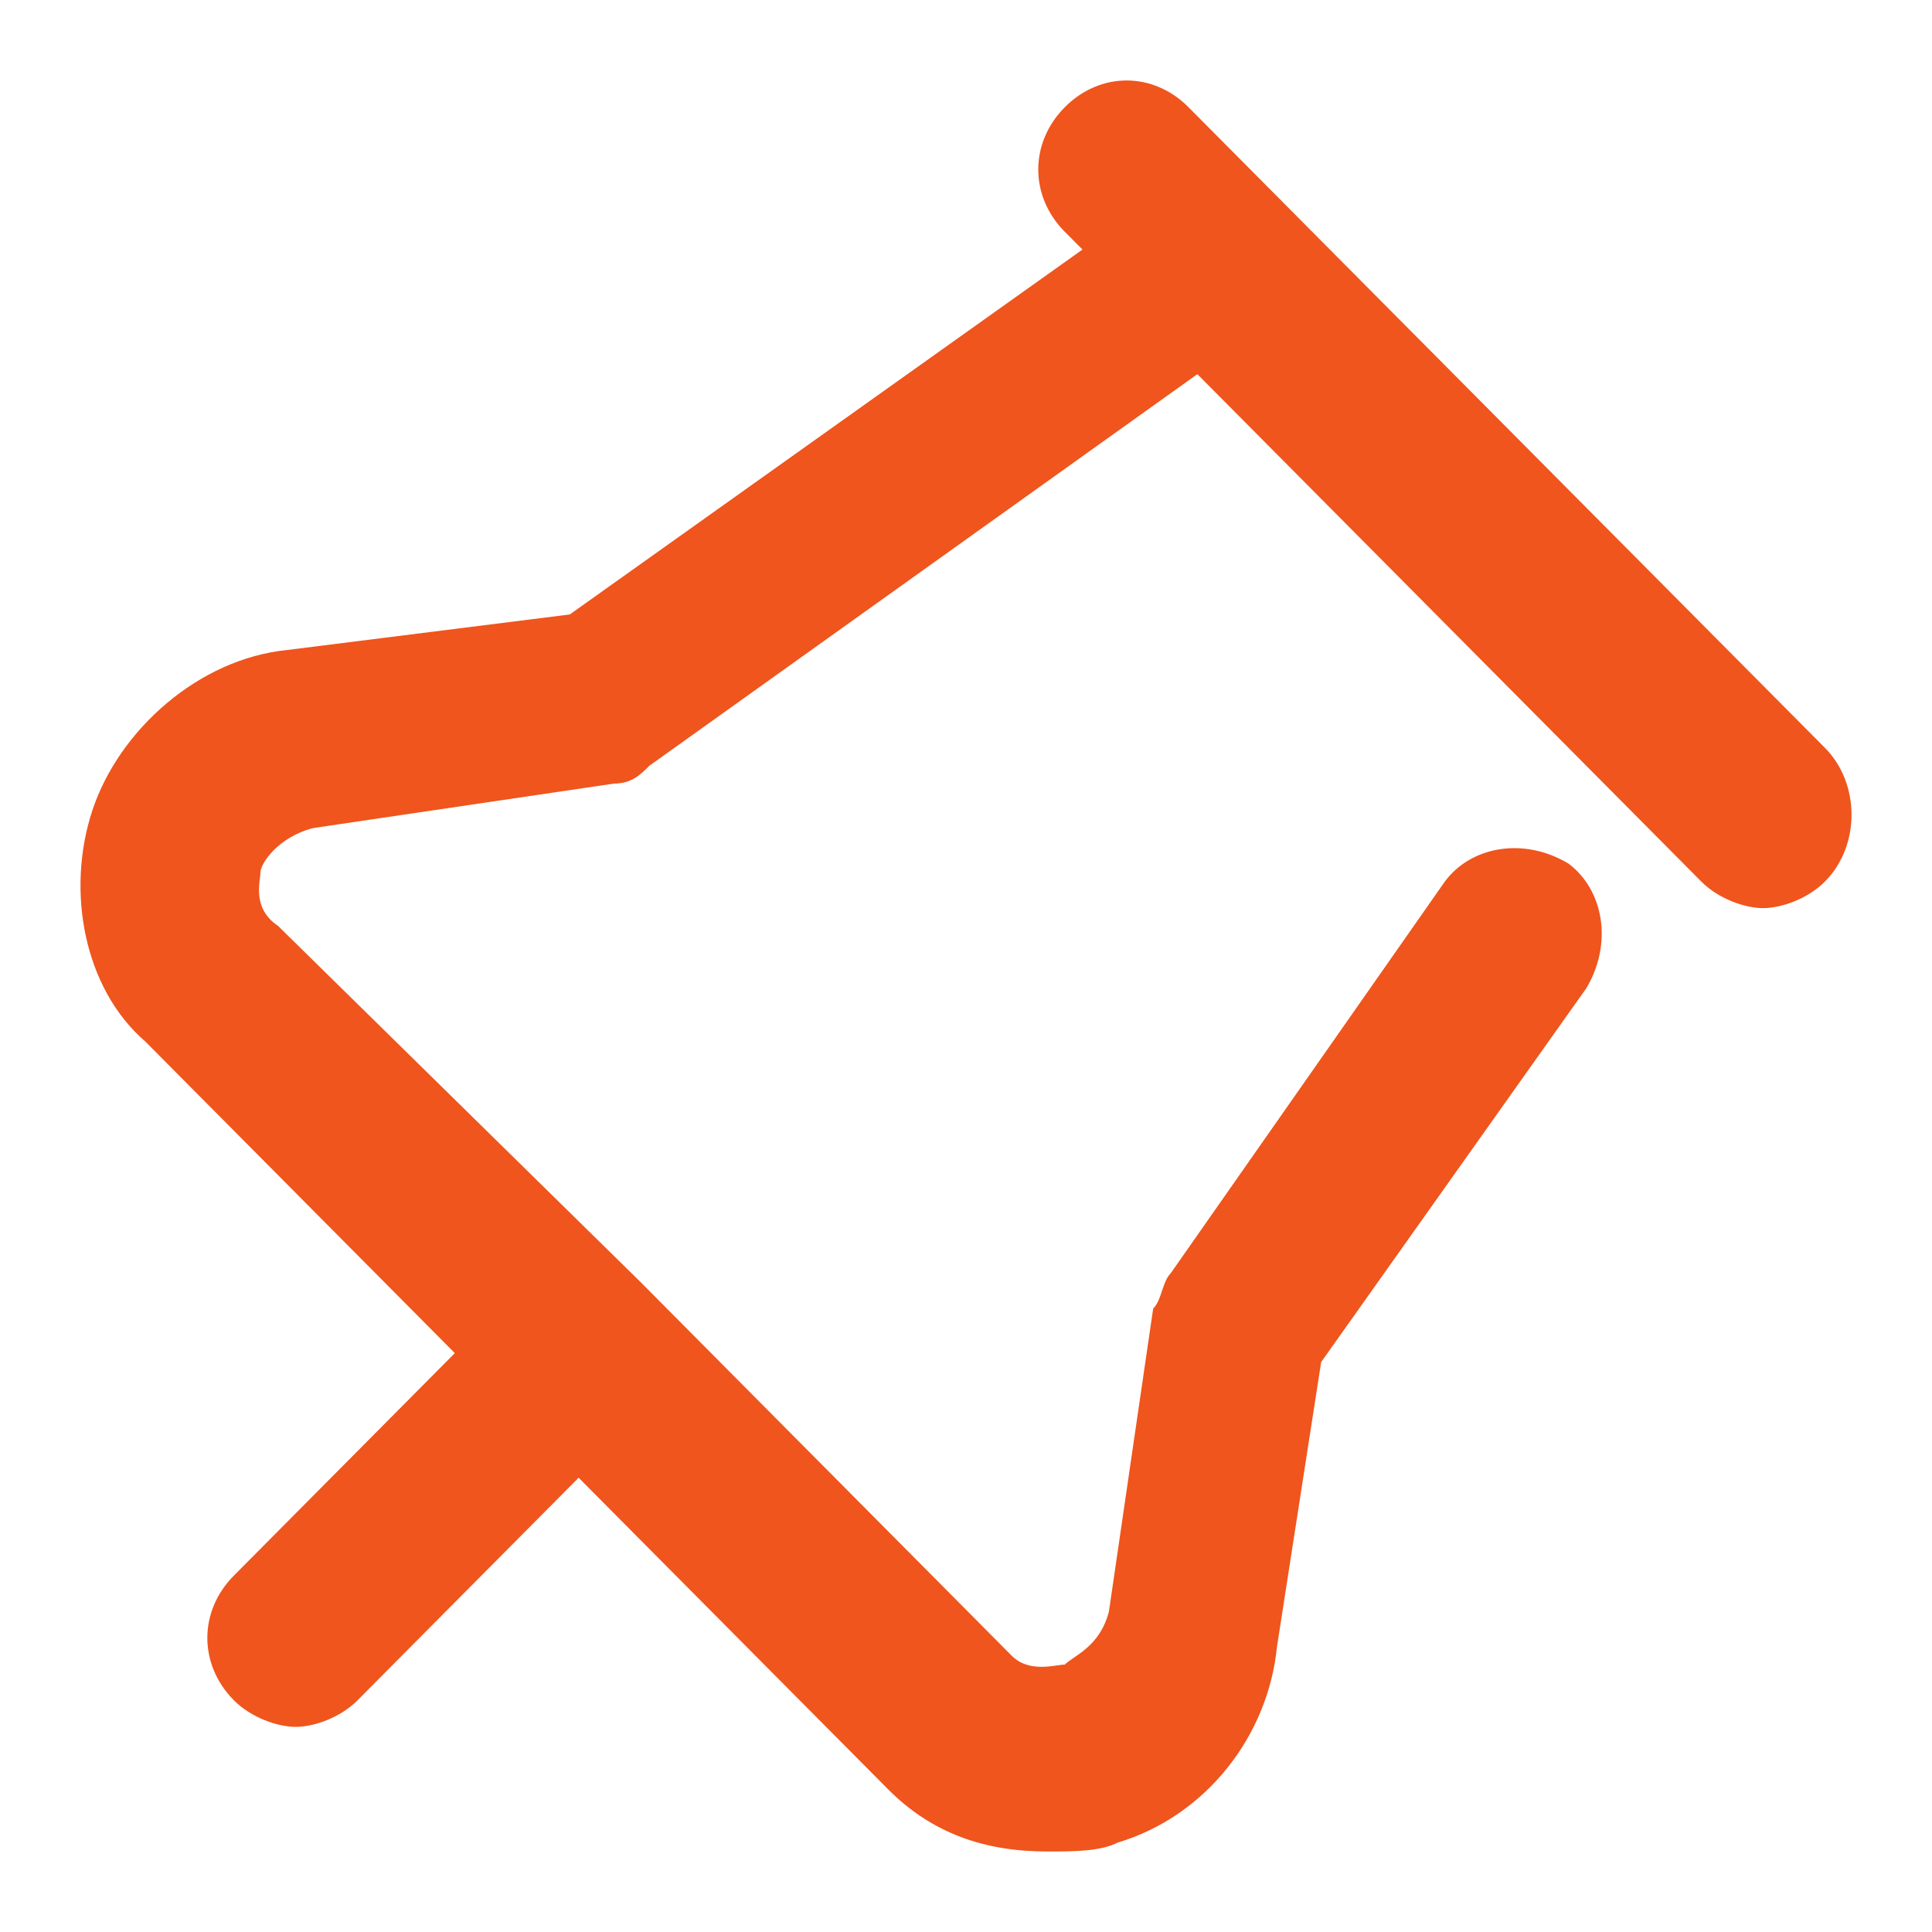
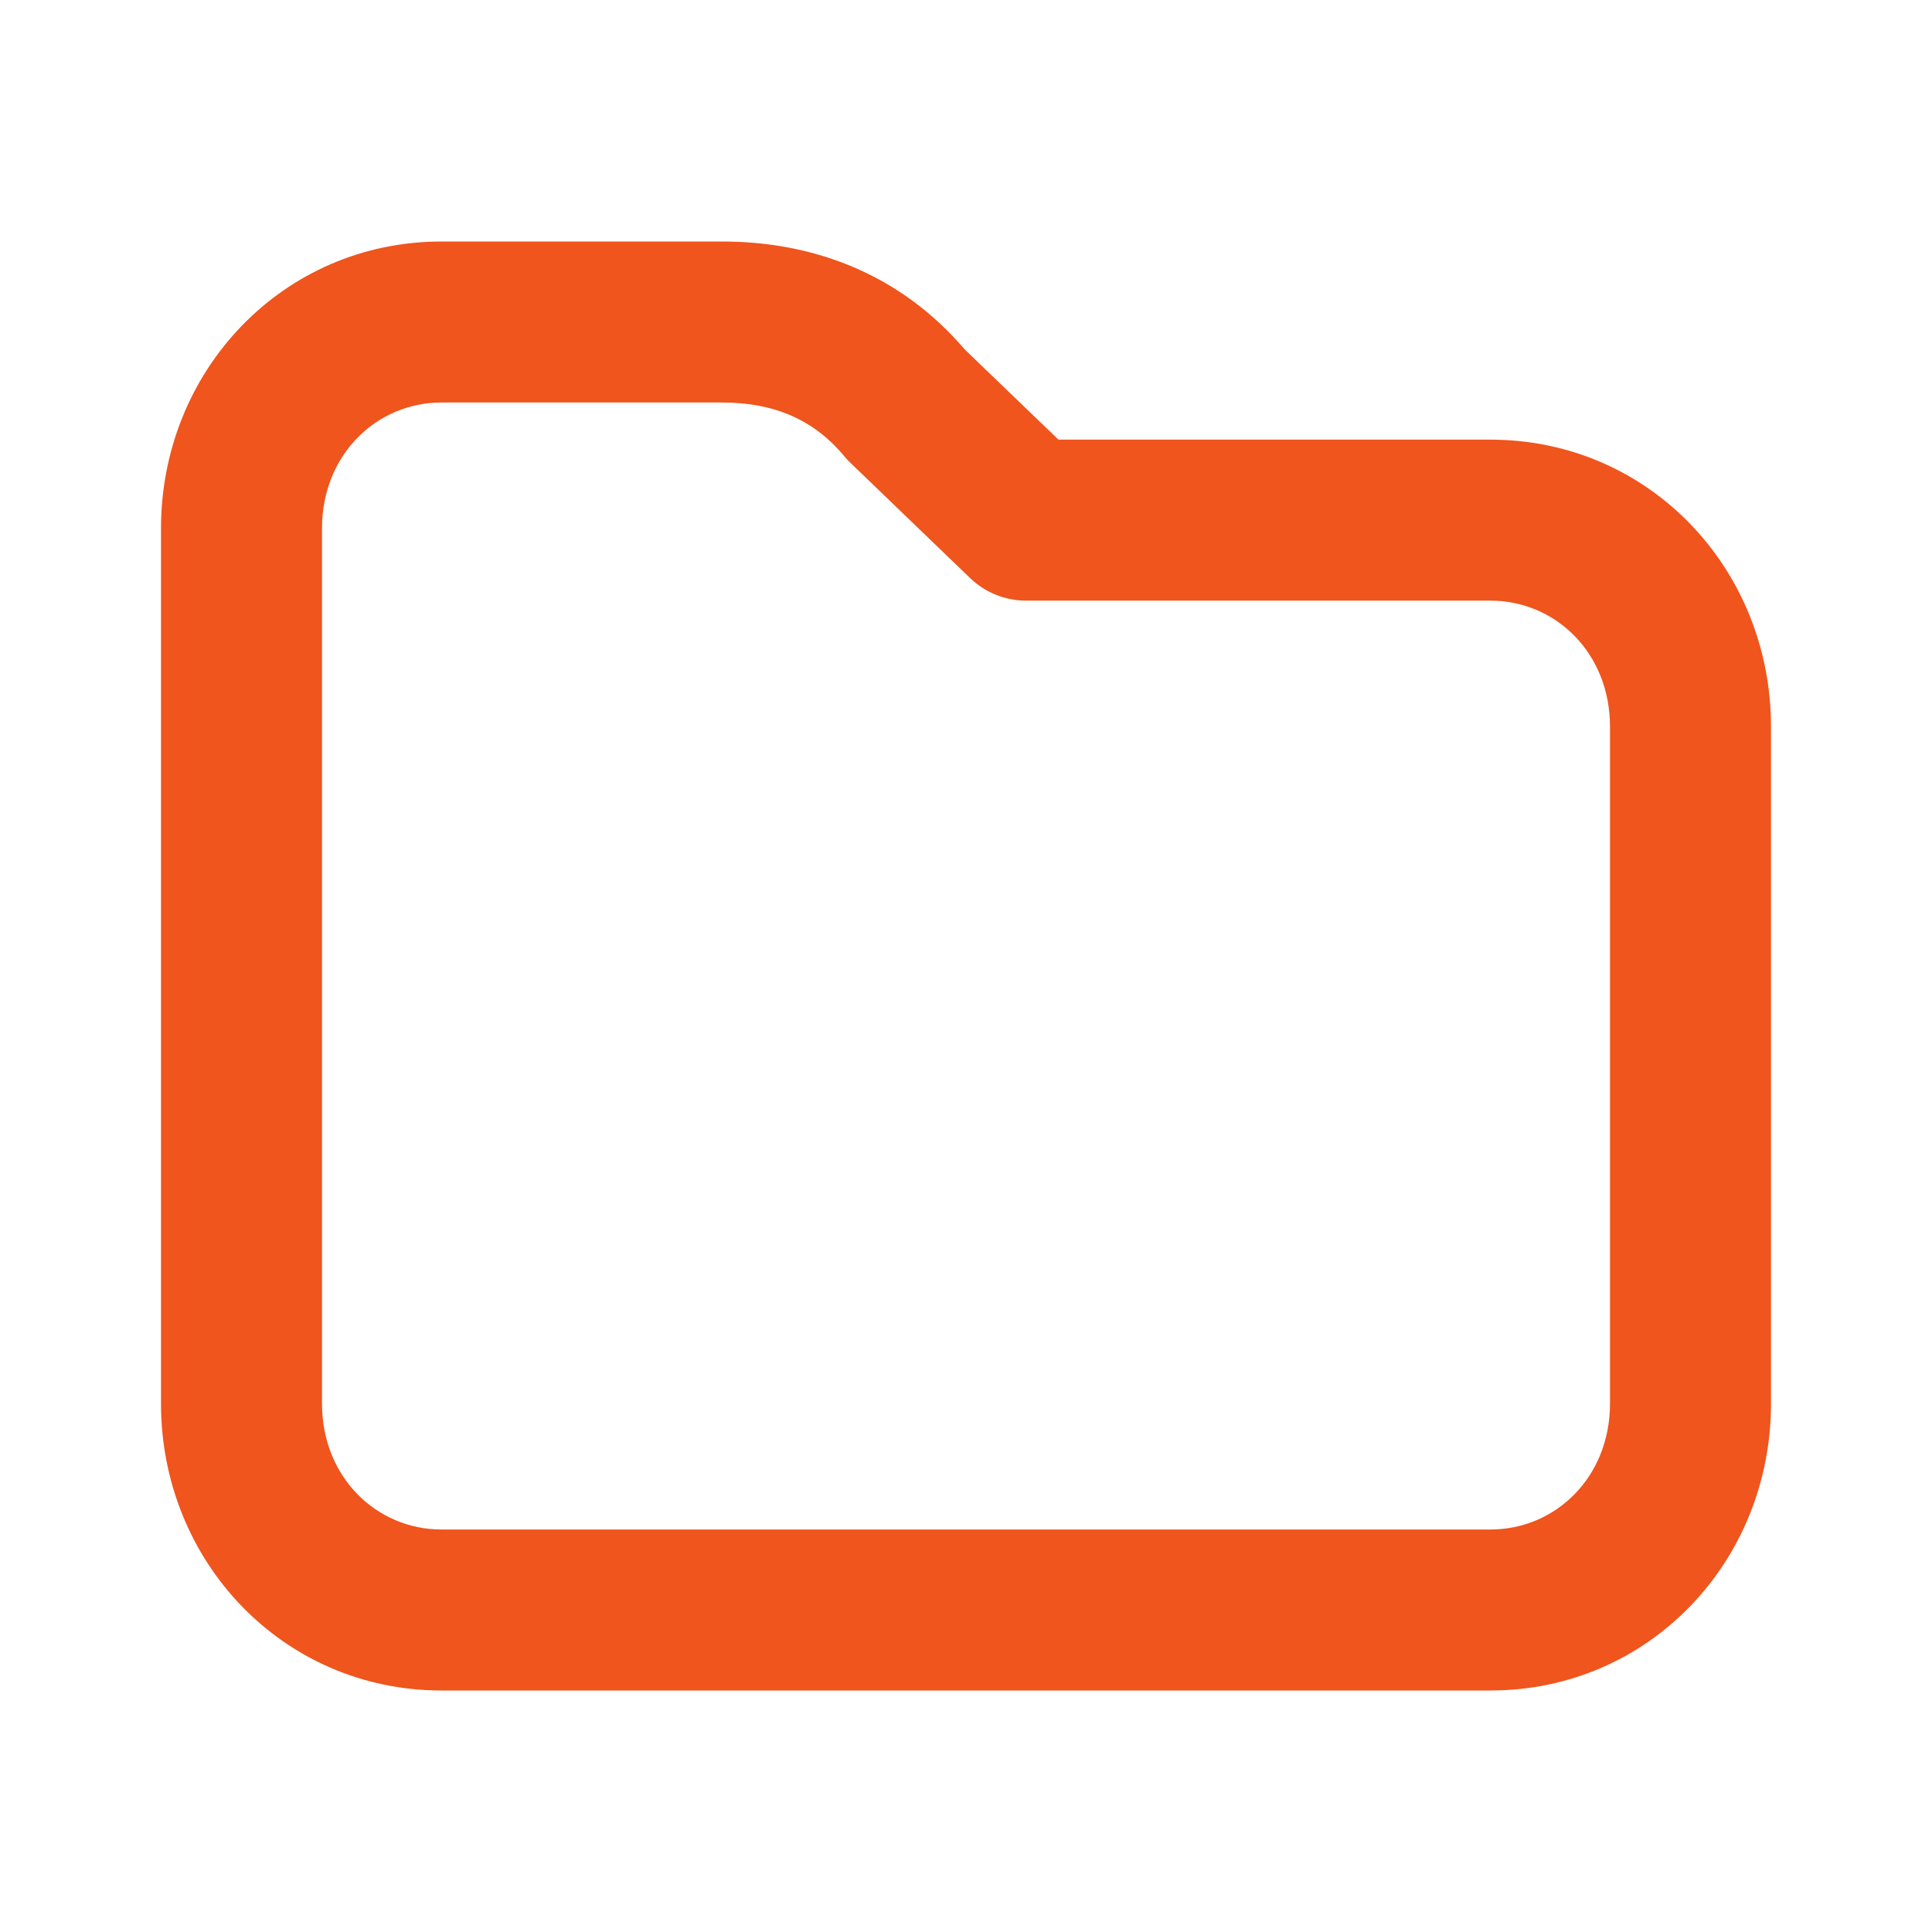
- <svg xmlns="http://www.w3.org/2000/svg" width="35" height="35" viewBox="0 0 24 24" fill="none">
-   <path d="M22.671 9.291L14.764 1.332C14.325 0.889 13.666 0.889 13.227 1.332C12.788 1.774 12.788 2.437 13.227 2.879L13.447 3.1L7.078 7.633L3.564 8.075C2.466 8.186 1.478 9.07 1.148 10.065C0.819 11.06 1.038 12.276 1.807 12.94L5.65 16.809L2.905 19.573C2.466 20.015 2.466 20.678 2.905 21.121C3.125 21.342 3.454 21.452 3.674 21.452C3.893 21.452 4.223 21.342 4.442 21.121L7.188 18.357L11.031 22.226C11.58 22.779 12.239 23 13.008 23C13.337 23 13.666 23 13.886 22.889C14.984 22.558 15.753 21.563 15.863 20.457L16.412 16.92L19.706 12.276C20.035 11.724 19.925 11.06 19.486 10.729C18.937 10.397 18.278 10.508 17.949 10.95L14.545 15.814C14.435 15.925 14.435 16.146 14.325 16.256L13.776 20.015C13.666 20.457 13.337 20.568 13.227 20.678C13.117 20.678 12.788 20.789 12.568 20.568L7.956 15.925L3.454 11.502C3.125 11.281 3.235 10.95 3.235 10.839C3.235 10.729 3.454 10.397 3.893 10.286L7.627 9.734C7.847 9.734 7.956 9.623 8.066 9.513L14.874 4.648L21.133 10.95C21.353 11.171 21.682 11.281 21.902 11.281C22.122 11.281 22.451 11.171 22.671 10.95C23.11 10.508 23.11 9.734 22.671 9.291Z" fill="#EF551D" />
+ <svg xmlns="http://www.w3.org/2000/svg" width="36" height="36" viewBox="0 0 36 36" fill="none">
+   <path fill-rule="evenodd" clip-rule="evenodd" d="M3 9.846C3 6.908 5.269 4.5 8.229 4.5H13.45C15.142 4.5 16.762 5.091 17.977 6.512L19.723 8.192H27.771C30.731 8.192 33 10.6 33 13.539V26.154C33 29.092 30.731 31.5 27.771 31.5H8.229C5.269 31.5 3 29.092 3 26.154V9.846ZM8.229 7.5C7.013 7.5 6 8.477 6 9.846V26.154C6 27.523 7.013 28.5 8.229 28.5H27.771C28.987 28.5 30 27.523 30 26.154V13.539C30 12.169 28.987 11.192 27.771 11.192H19.119C18.731 11.192 18.358 11.042 18.078 10.773L15.841 8.619C15.801 8.581 15.763 8.54 15.728 8.497C15.159 7.813 14.416 7.5 13.45 7.5H8.229Z" fill="#EF551D" />
</svg>
